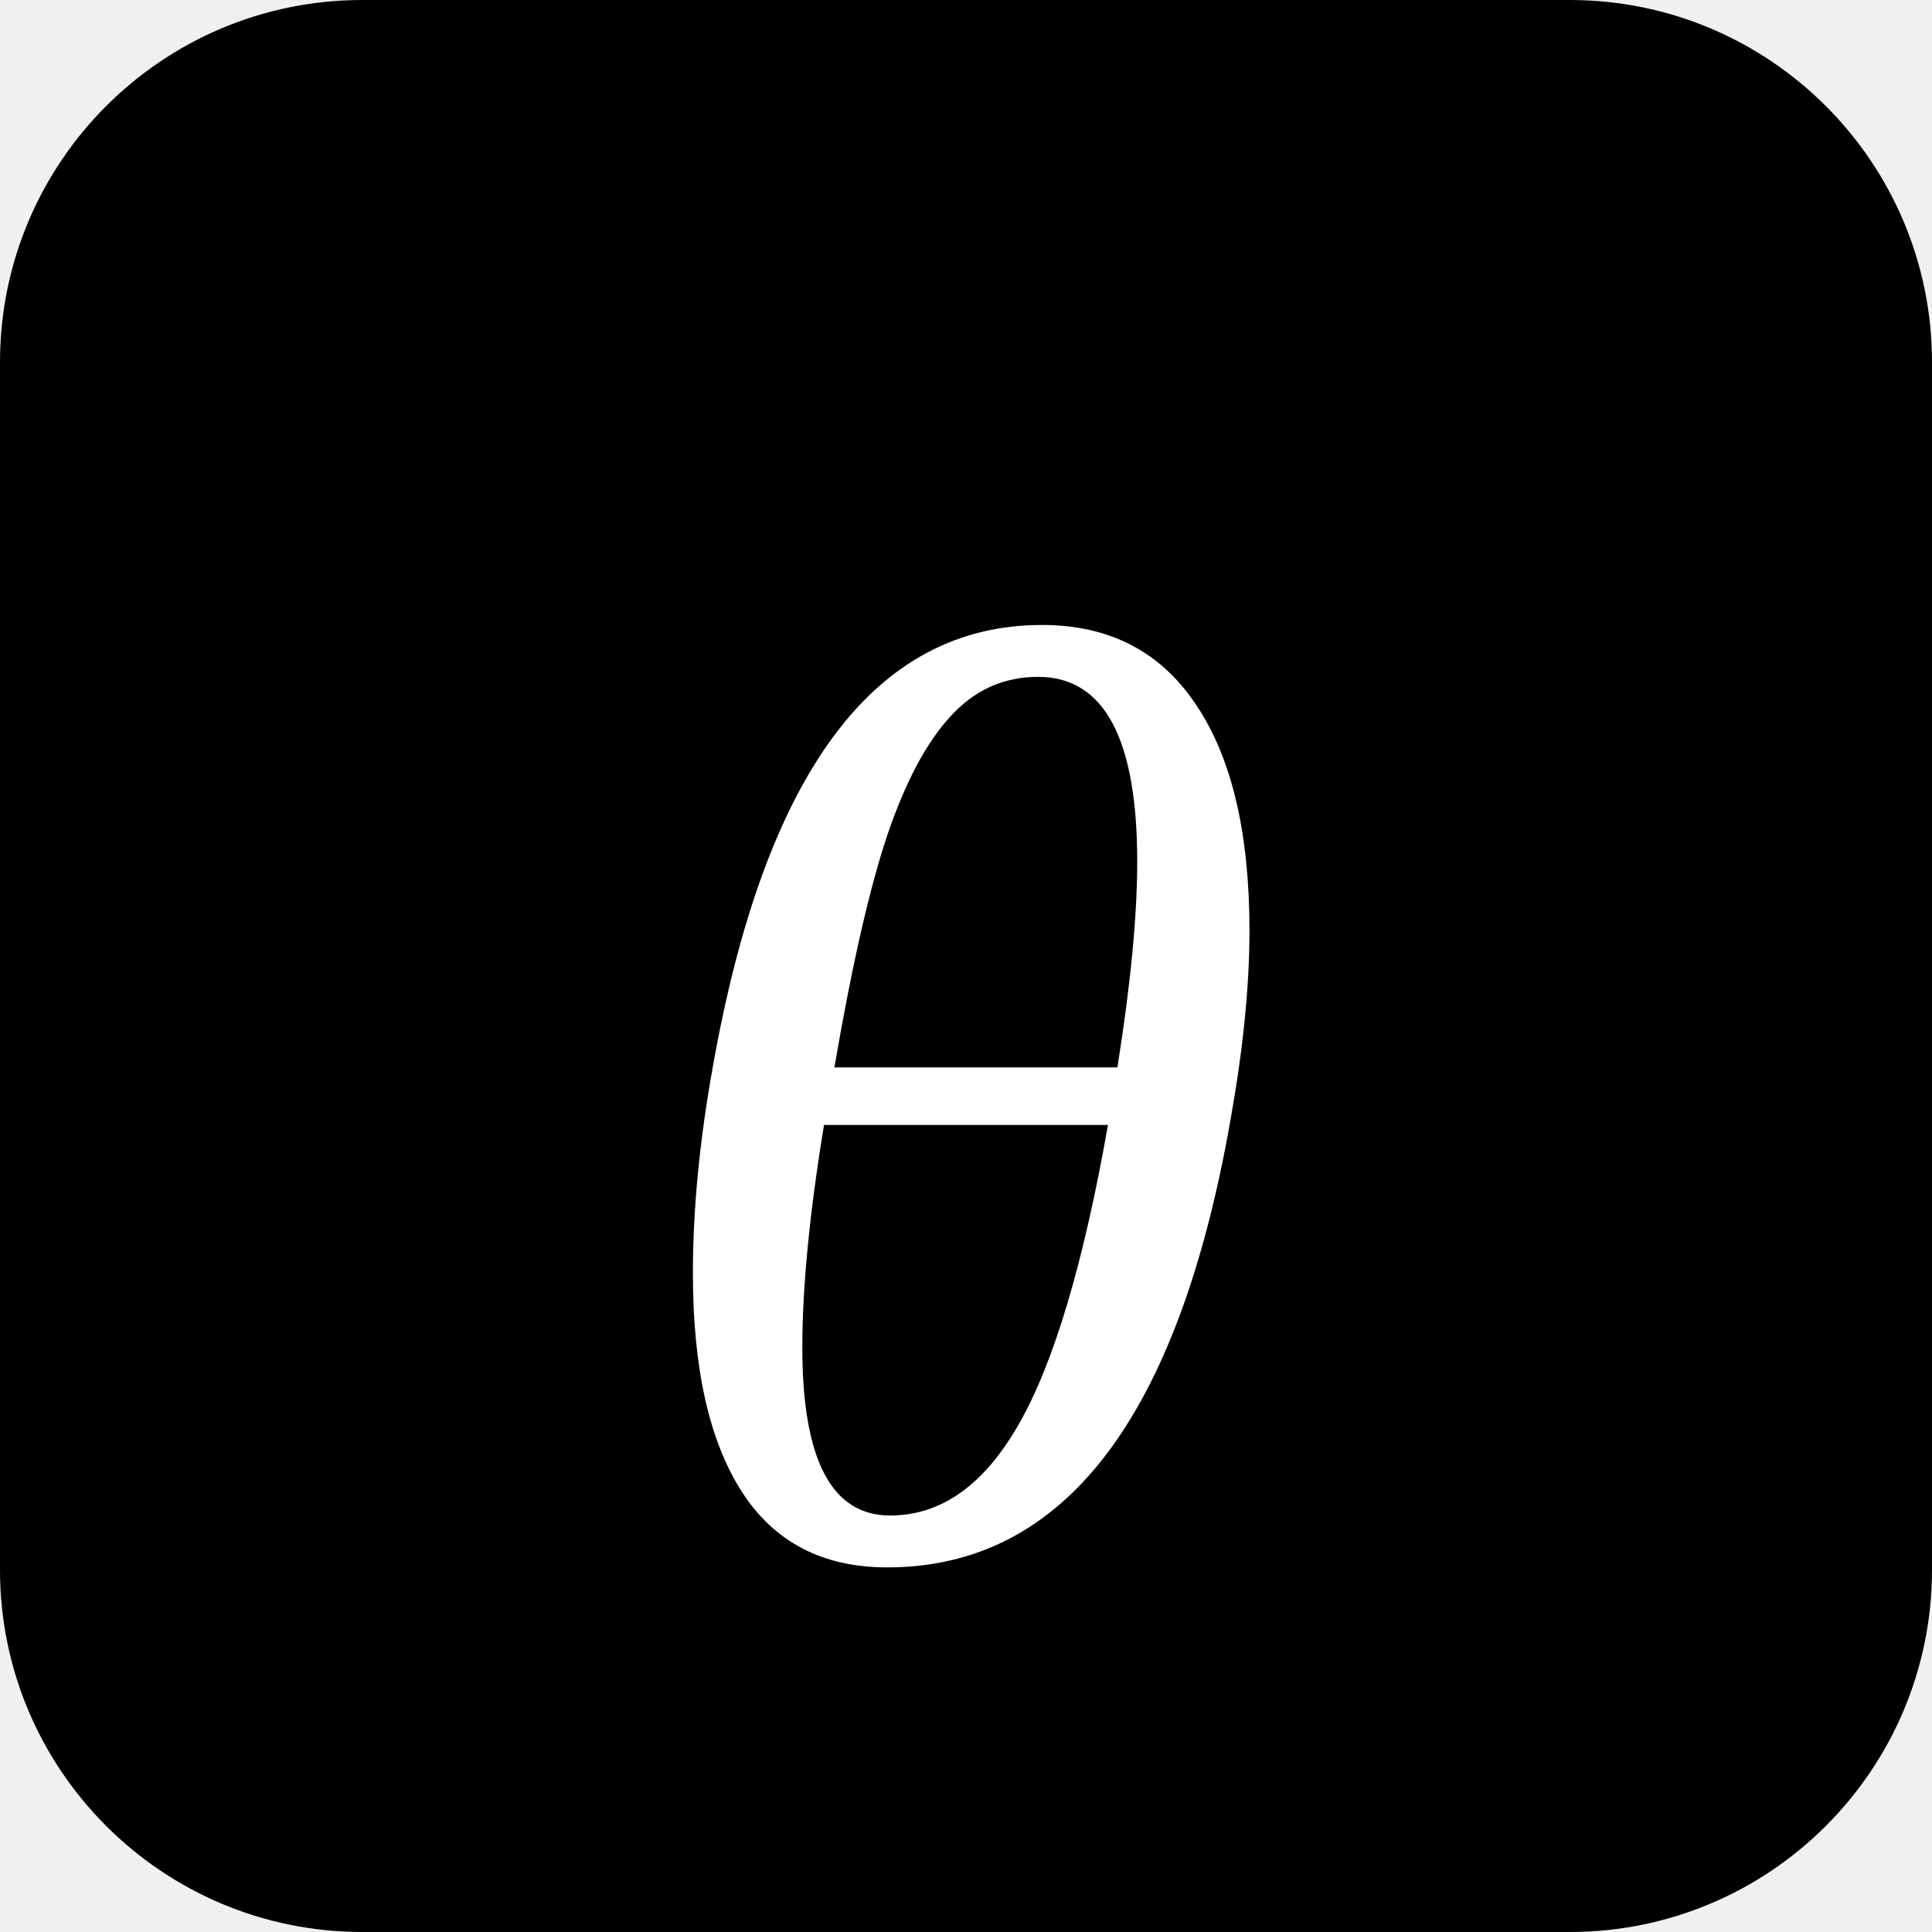
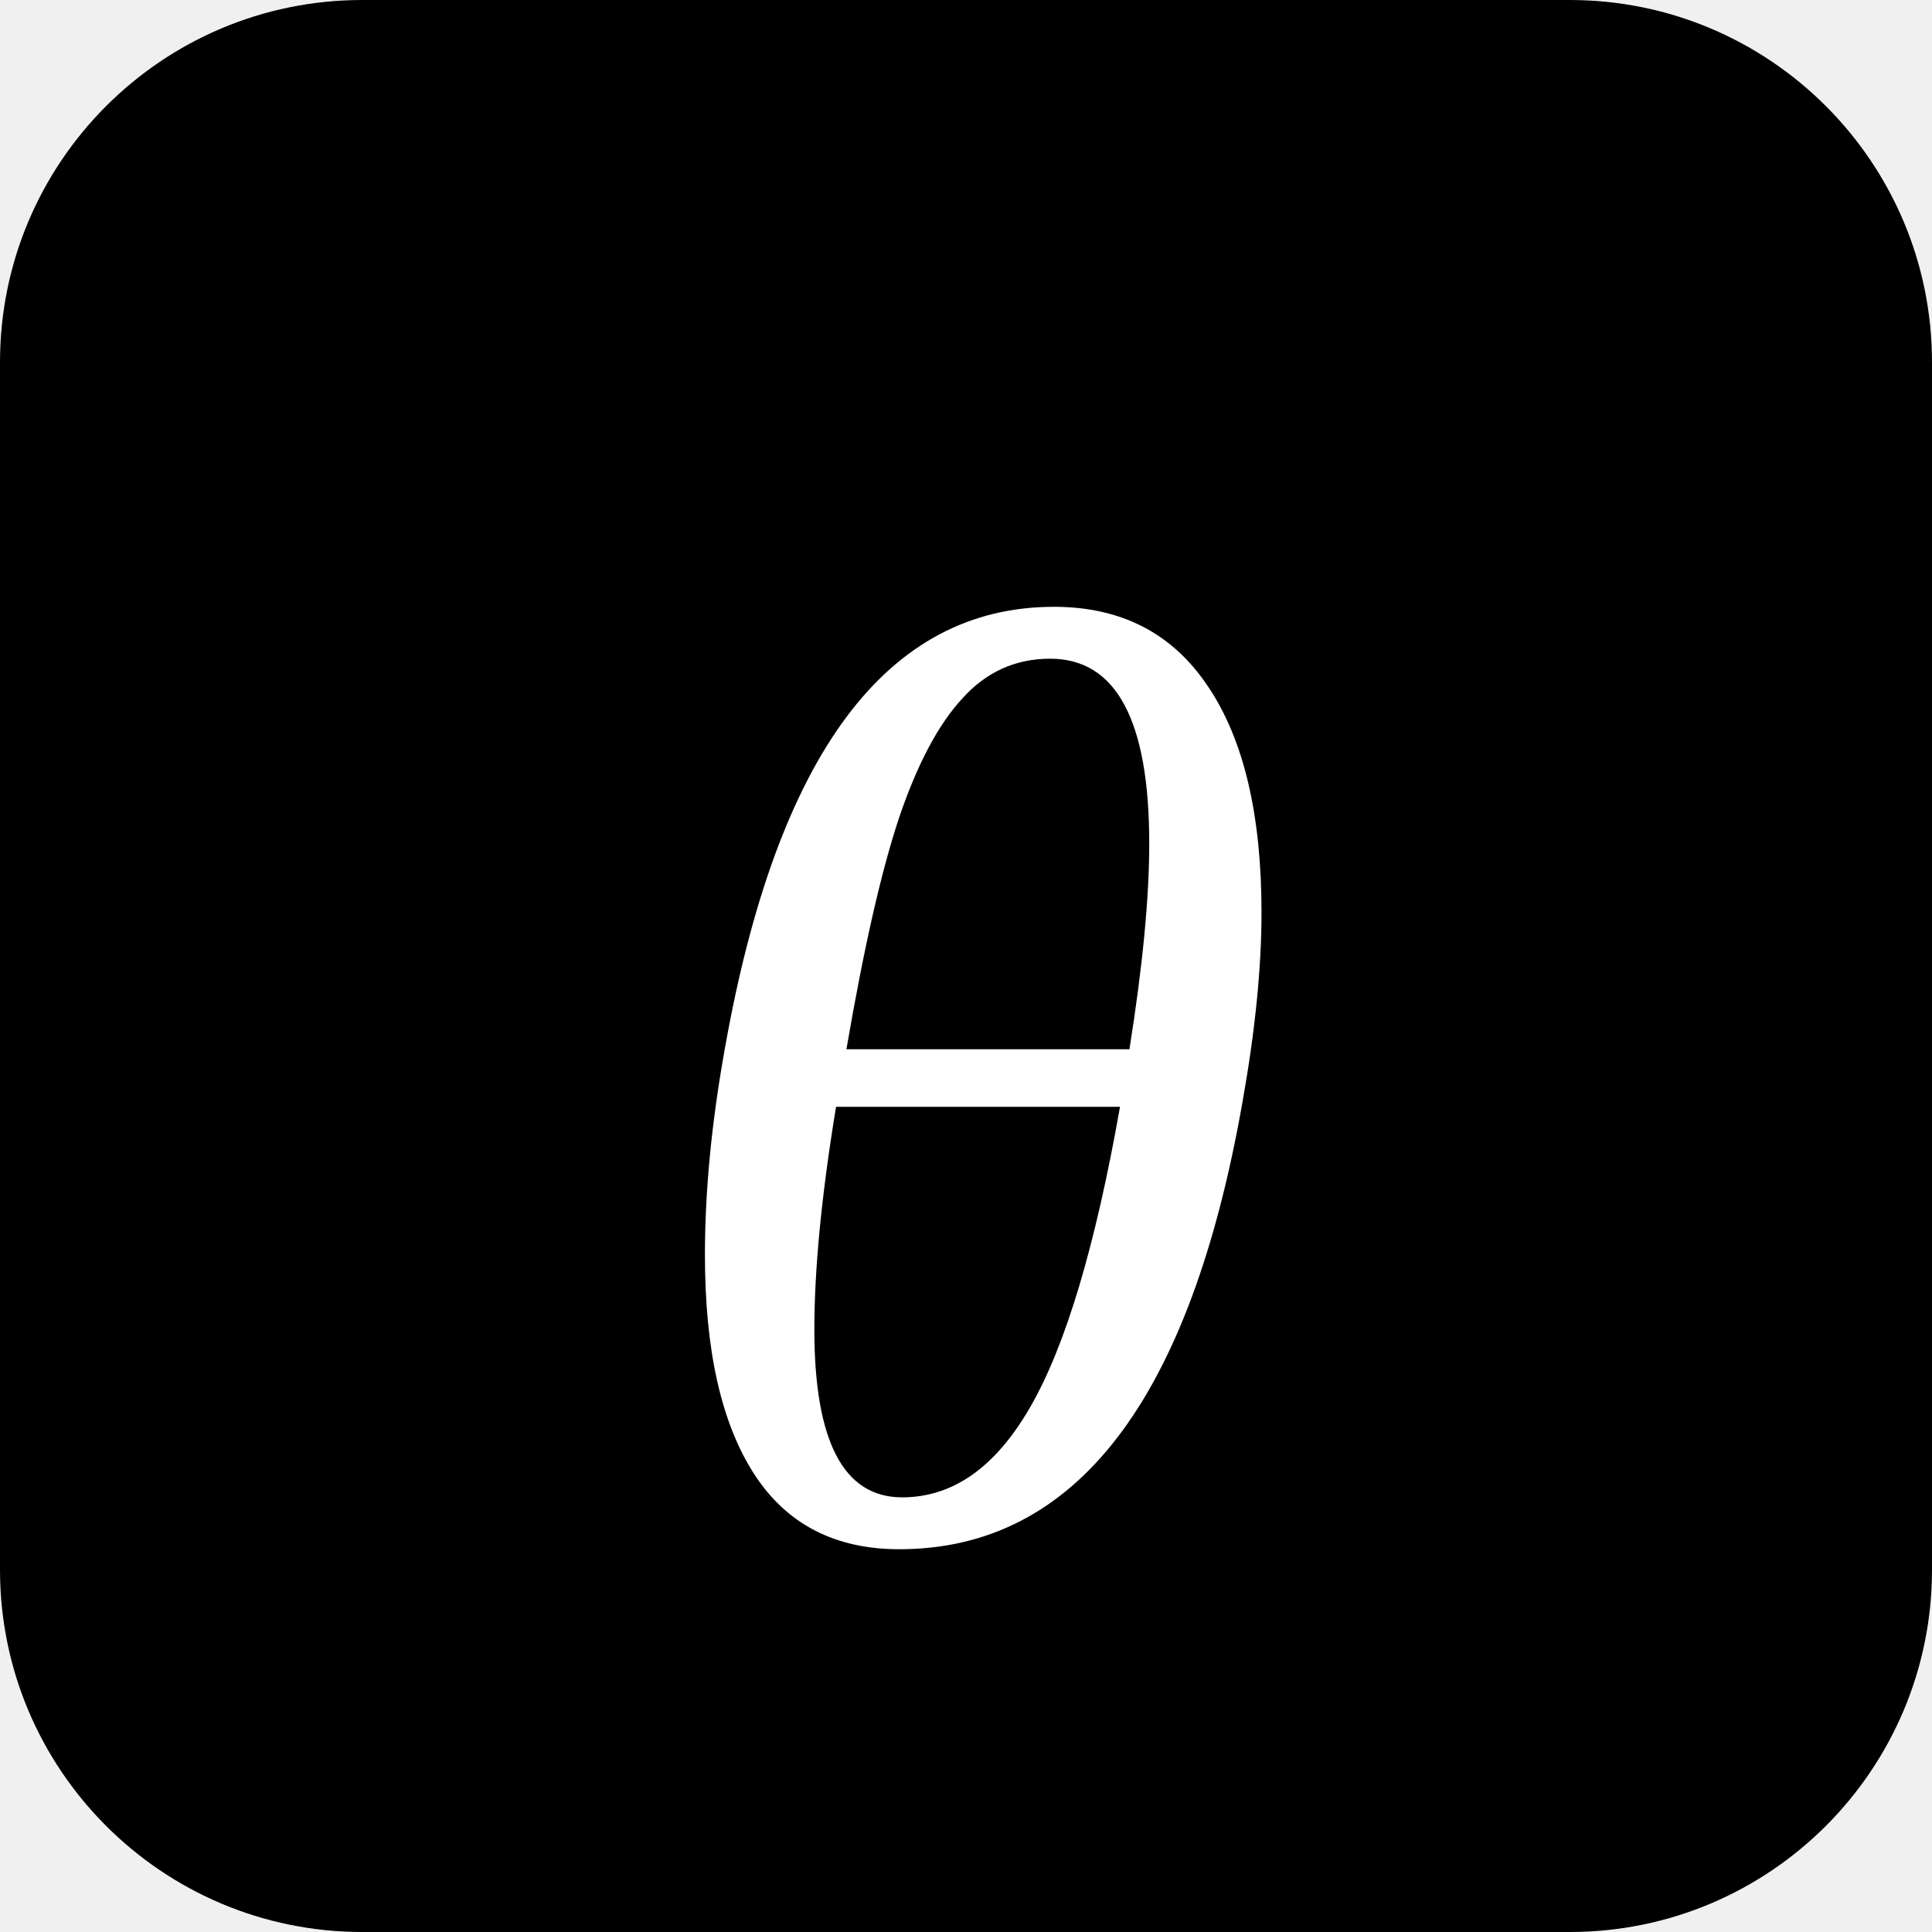
<svg xmlns="http://www.w3.org/2000/svg" viewBox="0 0 32 32" width="32" height="32">
  <rect width="32" height="32" rx="6" fill="#000000" />
-   <text x="15.8" y="19.5" text-anchor="middle" dominant-baseline="middle" fill="white" font-family="Georgia, 'Times New Roman', serif" font-style="italic" font-size="22">θ</text>
+   <text x="16" y="19.2" text-anchor="middle" dominant-baseline="middle" fill="white" font-family="Georgia, 'Times New Roman', serif" font-style="italic" font-size="22">θ</text>
</svg>
